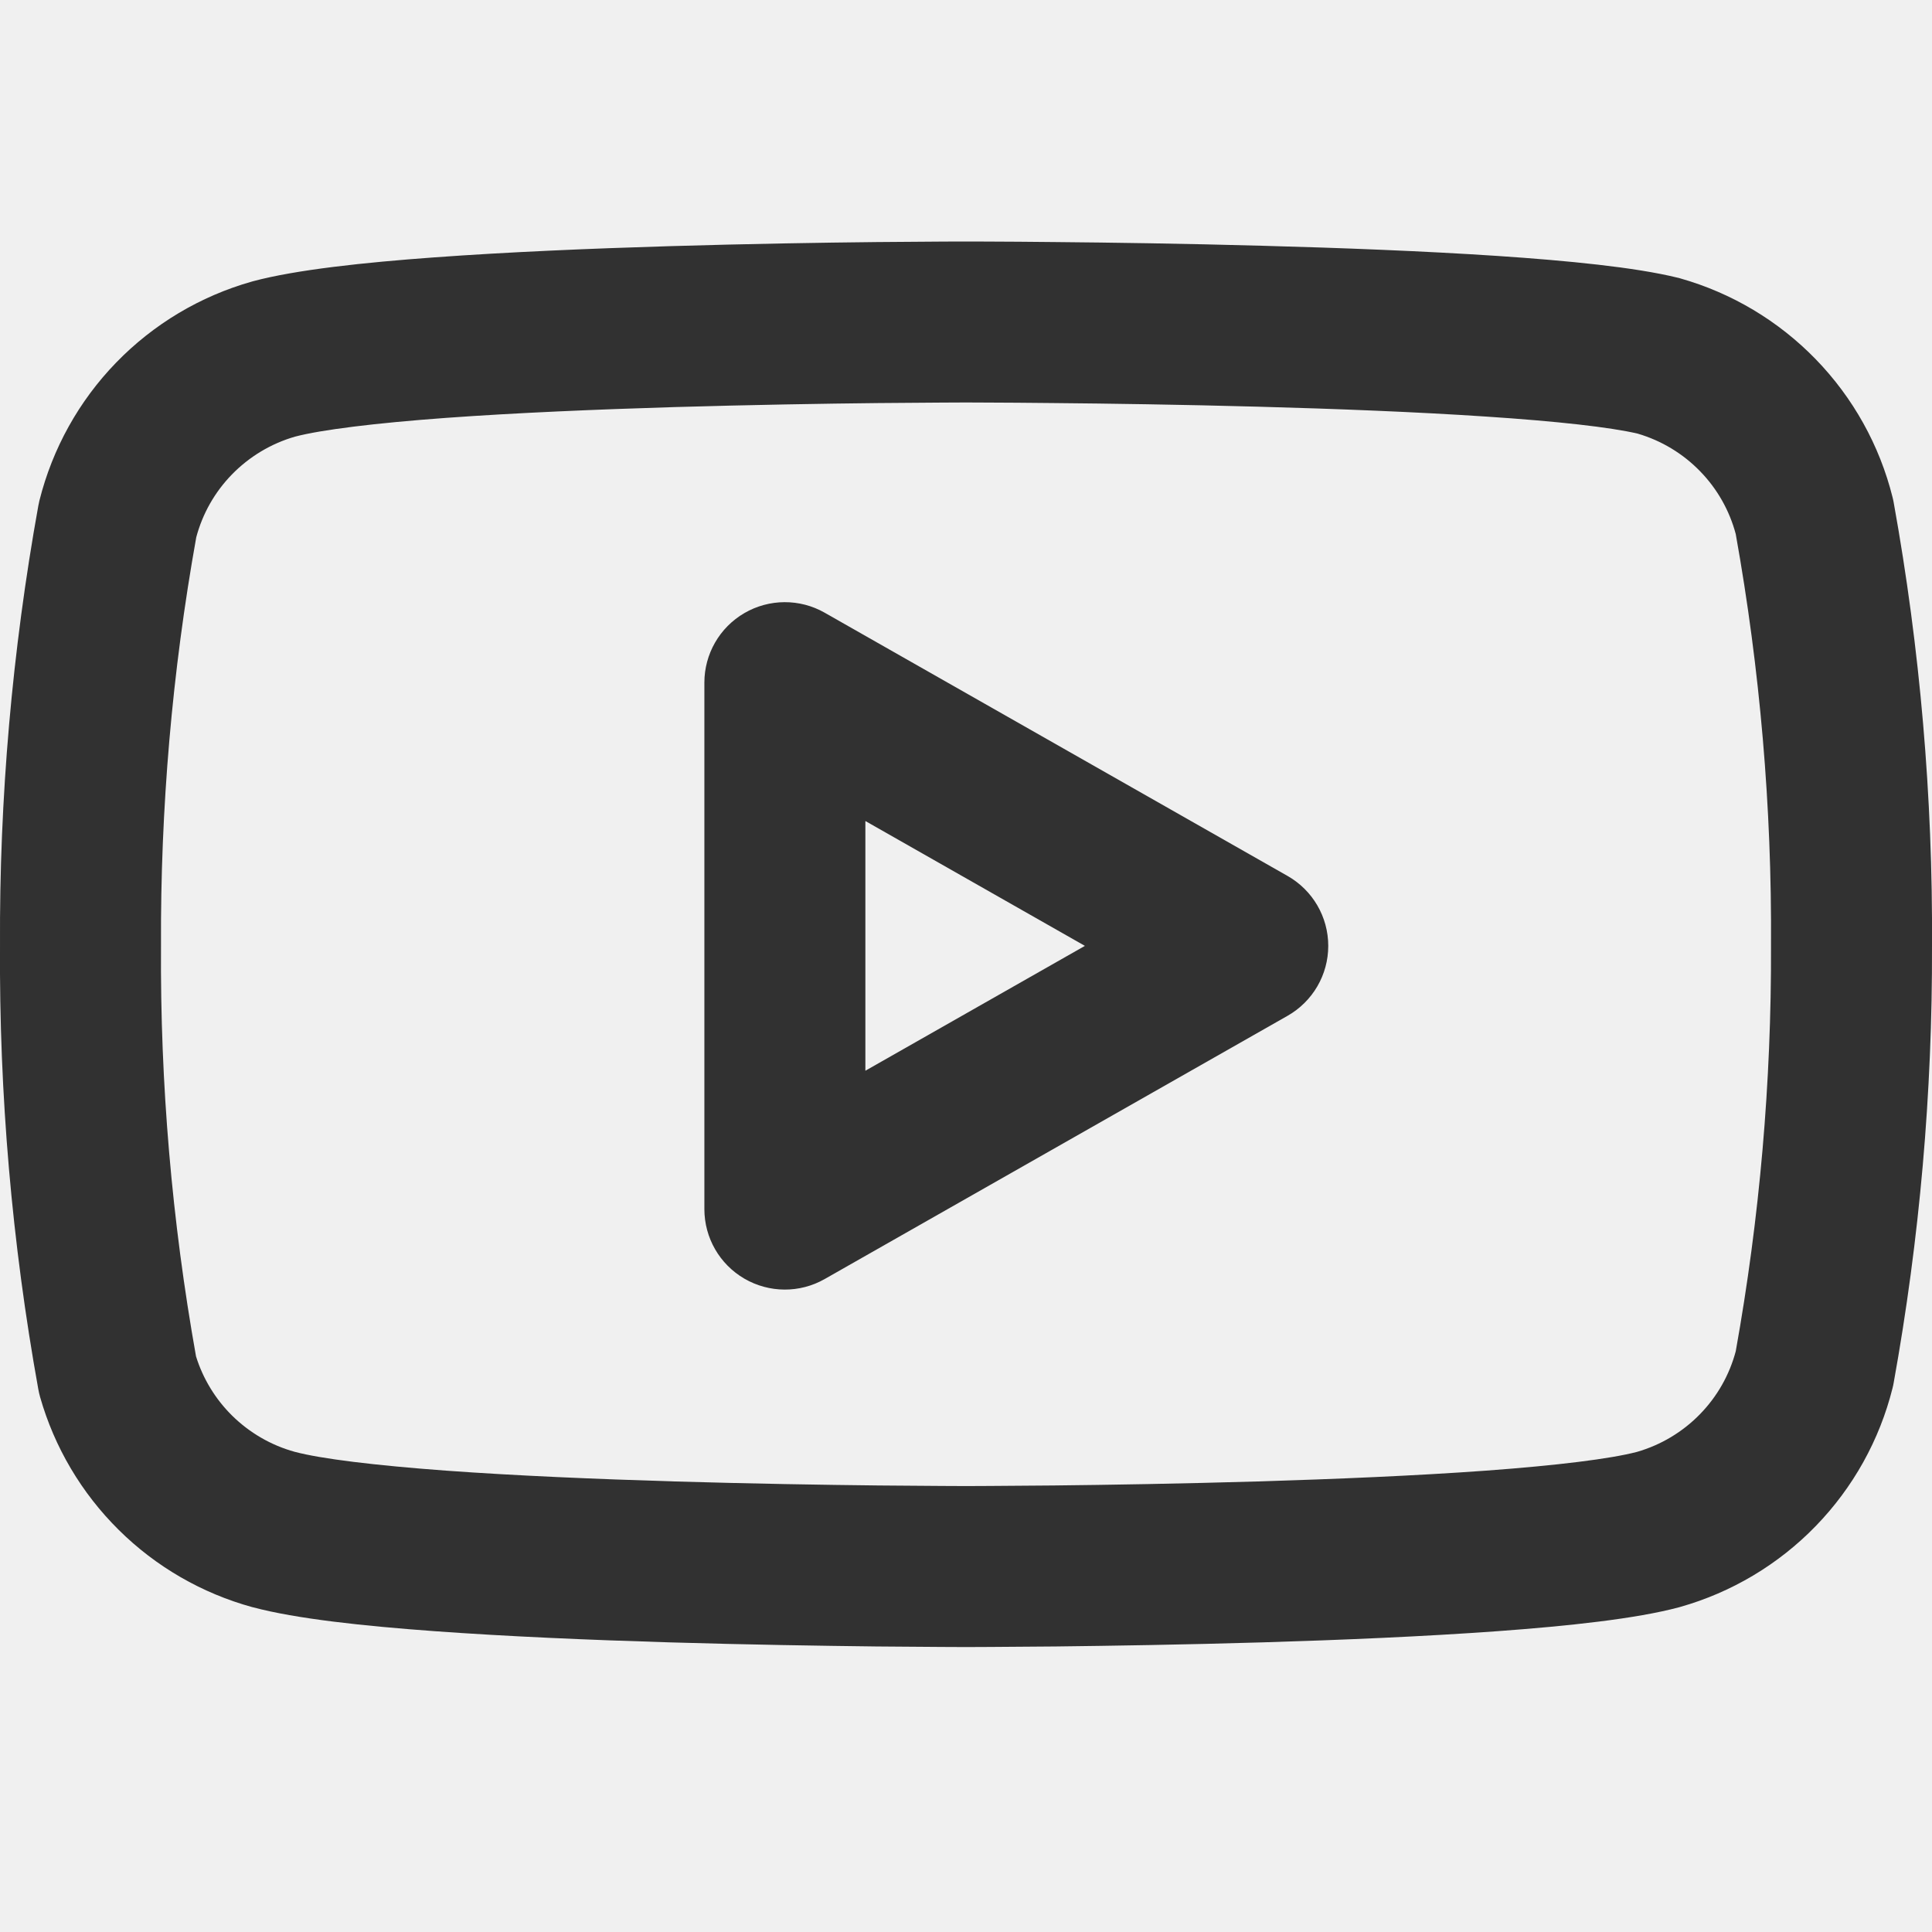
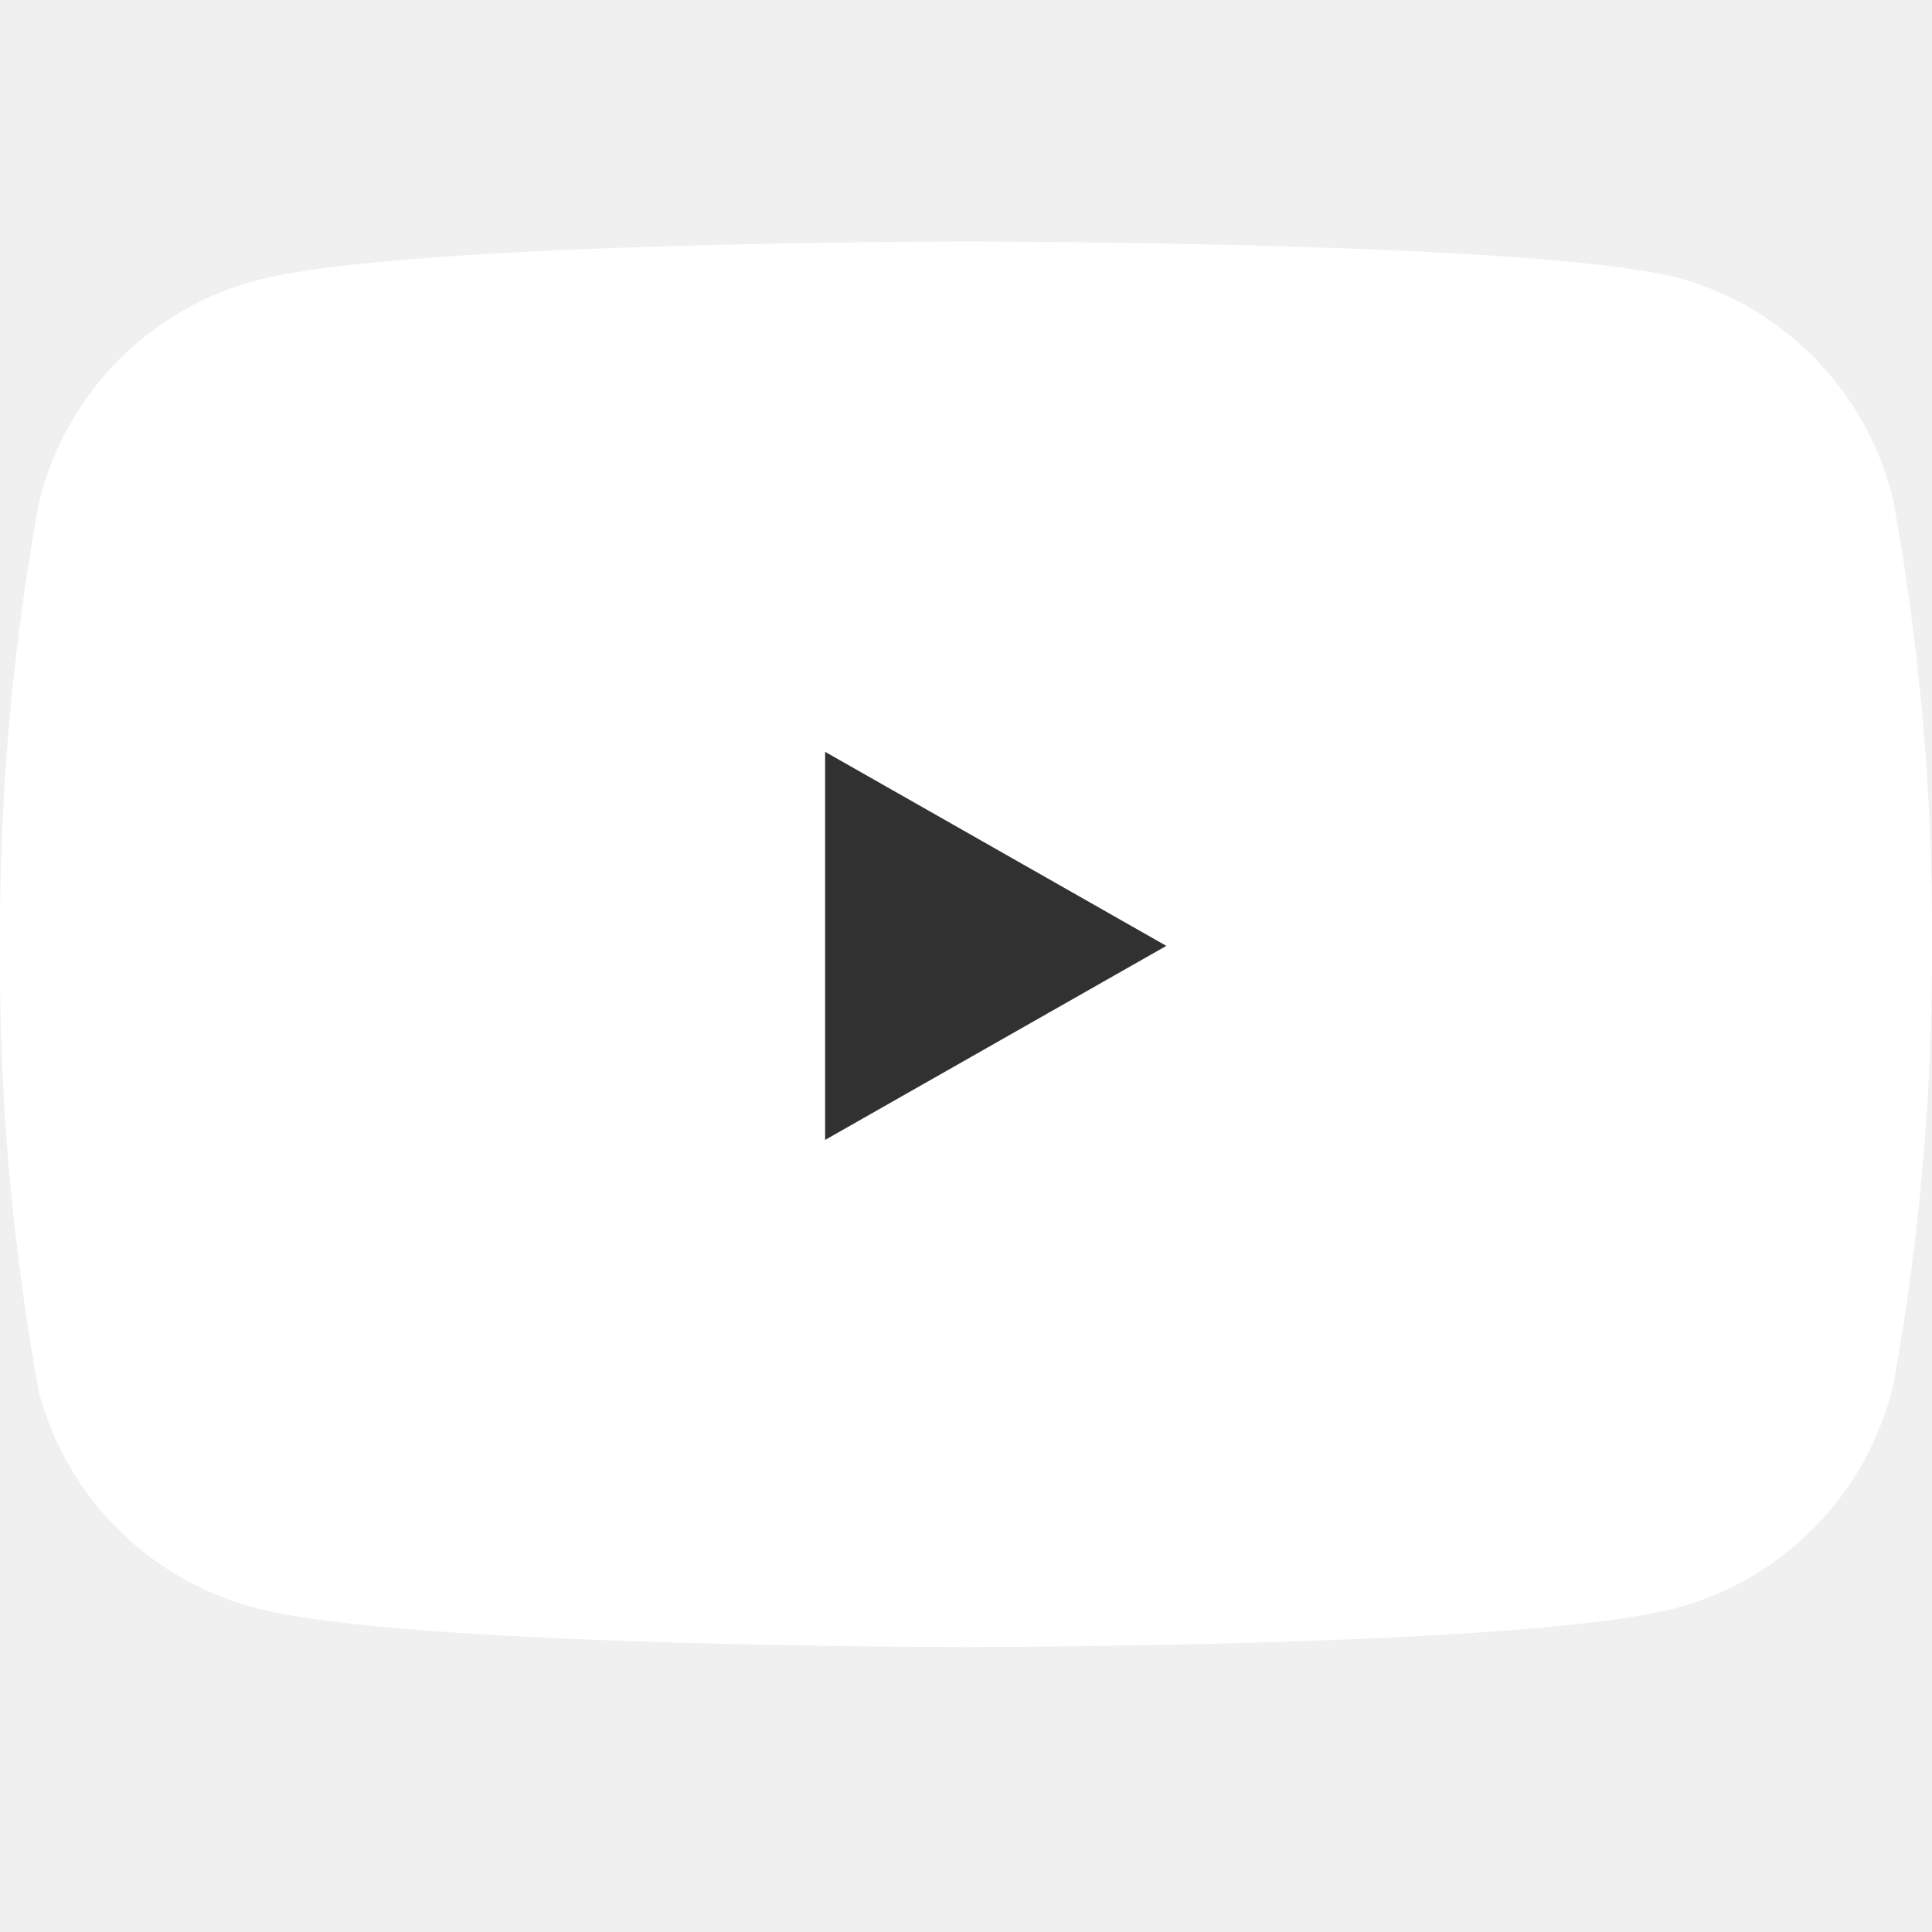
<svg xmlns="http://www.w3.org/2000/svg" width="24" height="24" viewBox="0 0 24 24" fill="none">
-   <g clip-path="url(#clip0_113_132)">
-     <path fill-rule="evenodd" clip-rule="evenodd" d="M12 3C12 3 12 3 12 4L12 5L11.925 5C11.875 5 11.801 5 11.706 5.001C11.516 5.002 11.243 5.004 10.909 5.007C10.241 5.014 9.334 5.029 8.375 5.057C7.414 5.086 6.409 5.128 5.542 5.191C4.654 5.256 3.994 5.338 3.665 5.424C3.367 5.51 3.096 5.673 2.879 5.896C2.668 6.113 2.516 6.381 2.438 6.674C2.138 8.347 1.992 10.045 2 11.745L2 11.756C1.989 13.463 2.135 15.168 2.435 16.849C2.521 17.126 2.675 17.379 2.882 17.584C3.099 17.798 3.367 17.954 3.661 18.035C3.989 18.122 4.65 18.203 5.542 18.269C6.409 18.332 7.414 18.374 8.375 18.403C9.334 18.431 10.241 18.446 10.909 18.453C11.243 18.456 11.516 18.458 11.706 18.459C11.801 18.46 11.875 18.46 11.925 18.46H12.076C12.126 18.46 12.2 18.46 12.294 18.459C12.484 18.458 12.758 18.456 13.091 18.453C13.759 18.446 14.666 18.431 15.625 18.403C16.586 18.374 17.591 18.332 18.458 18.269C19.346 18.204 20.006 18.122 20.335 18.036C20.633 17.95 20.904 17.788 21.121 17.564C21.332 17.347 21.484 17.079 21.562 16.786C21.86 15.125 22.006 13.441 22 11.754L22 11.744C22.011 10.031 21.864 8.32 21.562 6.634C21.484 6.341 21.332 6.073 21.121 5.856C20.907 5.635 20.64 5.474 20.345 5.387C20.005 5.307 19.343 5.233 18.464 5.175C17.596 5.117 16.589 5.078 15.628 5.052C14.668 5.026 13.76 5.013 13.092 5.007C12.758 5.003 12.485 5.002 12.295 5.001L12.076 5L12 5L12 4C12 3 12 3 12 3L12.08 3C12.131 3 12.207 3 12.303 3.001C12.496 3.002 12.774 3.003 13.112 3.007C13.787 3.013 14.707 3.026 15.682 3.053C16.656 3.079 17.692 3.119 18.597 3.179C19.477 3.238 20.312 3.32 20.837 3.449C20.849 3.451 20.861 3.454 20.872 3.458C21.512 3.639 22.093 3.986 22.556 4.463C23.02 4.941 23.349 5.532 23.51 6.177C23.516 6.199 23.52 6.221 23.524 6.242C23.852 8.06 24.011 9.904 24 11.751C24.006 13.571 23.847 15.387 23.524 17.177C23.52 17.199 23.516 17.221 23.51 17.243C23.349 17.888 23.02 18.479 22.556 18.957C22.093 19.434 21.512 19.781 20.872 19.962L20.858 19.966C20.325 20.109 19.483 20.199 18.604 20.263C17.696 20.329 16.659 20.373 15.685 20.402C14.709 20.431 13.789 20.445 13.113 20.453C12.774 20.456 12.497 20.458 12.304 20.459C12.207 20.459 12.132 20.46 12.08 20.46L12.001 20.46L11.92 20.46C11.869 20.46 11.793 20.459 11.696 20.459C11.503 20.458 11.226 20.456 10.887 20.453C10.211 20.445 9.291 20.431 8.315 20.402C7.341 20.373 6.304 20.329 5.397 20.263C4.517 20.199 3.675 20.109 3.142 19.966L3.136 19.965C2.509 19.793 1.937 19.463 1.475 19.005C1.013 18.548 0.676 17.979 0.498 17.354C0.489 17.322 0.482 17.29 0.476 17.258C0.148 15.44 -0.011 13.596 6.83708e-05 11.749C-0.009 9.916 0.151 8.086 0.476 6.283C0.48 6.261 0.485 6.239 0.49 6.217C0.652 5.572 0.98 4.981 1.444 4.503C1.907 4.026 2.488 3.679 3.128 3.498L3.142 3.494C3.675 3.351 4.517 3.261 5.397 3.197C6.304 3.131 7.341 3.087 8.315 3.058C9.291 3.029 10.211 3.014 10.887 3.007C11.226 3.004 11.503 3.002 11.696 3.001C11.793 3 11.869 3 11.92 3L12 3Z" fill="#313131" />
-     <path fill-rule="evenodd" clip-rule="evenodd" d="M9.247 7.616C9.555 7.437 9.935 7.435 10.244 7.611L15.994 10.881C16.307 11.059 16.5 11.39 16.5 11.75C16.5 12.11 16.307 12.441 15.994 12.619L10.244 15.889C9.935 16.065 9.555 16.063 9.247 15.884C8.939 15.705 8.75 15.376 8.75 15.02V8.48C8.75 8.124 8.939 7.795 9.247 7.616ZM10.75 10.199V13.301L13.477 11.75L10.75 10.199Z" fill="#313131" />
-   </g>
-   <defs>
-     <clipPath id="clip0_113_132">
-       <rect width="24" height="24" fill="white" />
-     </clipPath>
-   </defs>
+   <path d="M22.54 6.42C22.421 5.945 22.179 5.511 21.838 5.159C21.498 4.808 21.07 4.553 20.6 4.42C18.88 4 12 4 12 4C12 4 5.12 4 3.4 4.46C2.929 4.593 2.502 4.848 2.161 5.199C1.82 5.551 1.578 5.985 1.46 6.46C1.145 8.206 0.991 9.976 1 11.75C0.988 13.537 1.142 15.321 1.46 17.08C1.591 17.54 1.838 17.958 2.178 18.294C2.518 18.631 2.938 18.874 3.4 19C5.12 19.46 12 19.46 12 19.46C12 19.46 18.88 19.46 20.6 19C21.07 18.867 21.498 18.612 21.838 18.261C22.179 17.909 22.421 17.475 22.54 17C22.852 15.268 23.006 13.51 23 11.75C23.011 9.963 22.857 8.179 22.54 6.42Z" fill="white" stroke="white" stroke-width="2" stroke-linecap="round" stroke-linejoin="round" />
+   <path d="M9.75 15.02L15.5 11.75L9.75 8.48V15.02Z" fill="#313131" />
+   <path d="M9.75 15.02L15.5 11.75L9.75 8.48V15.02Z" fill="#313131" />
+   <path d="M9.75 15.02L15.5 11.75L9.75 8.48V15.02Z" stroke="white" />
</svg>
